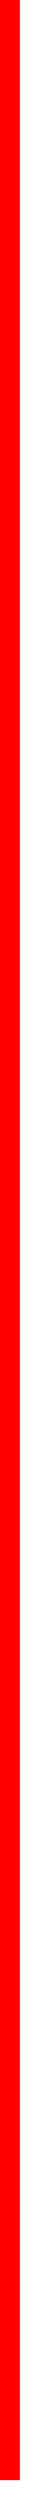
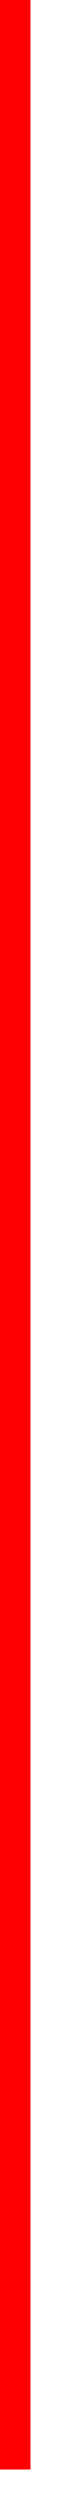
- <svg xmlns="http://www.w3.org/2000/svg" version="1.1" width="2px" height="126px">
-   <g transform="matrix(1 0 0 1 -749 -524 )">
-     <path d="M 749.5 524  L 749.5 649  " stroke-width="1" stroke="#ff0000" fill="none" />
+ <svg xmlns="http://www.w3.org/2000/svg" version="1.1" width="2px" height="82px">
+   <g transform="matrix(1 0 0 1 -730 -1246 )">
+     <path d="M 730.5 1246  L 730.5 1327  " stroke-width="1" stroke="#ff0000" fill="none" />
  </g>
</svg>
